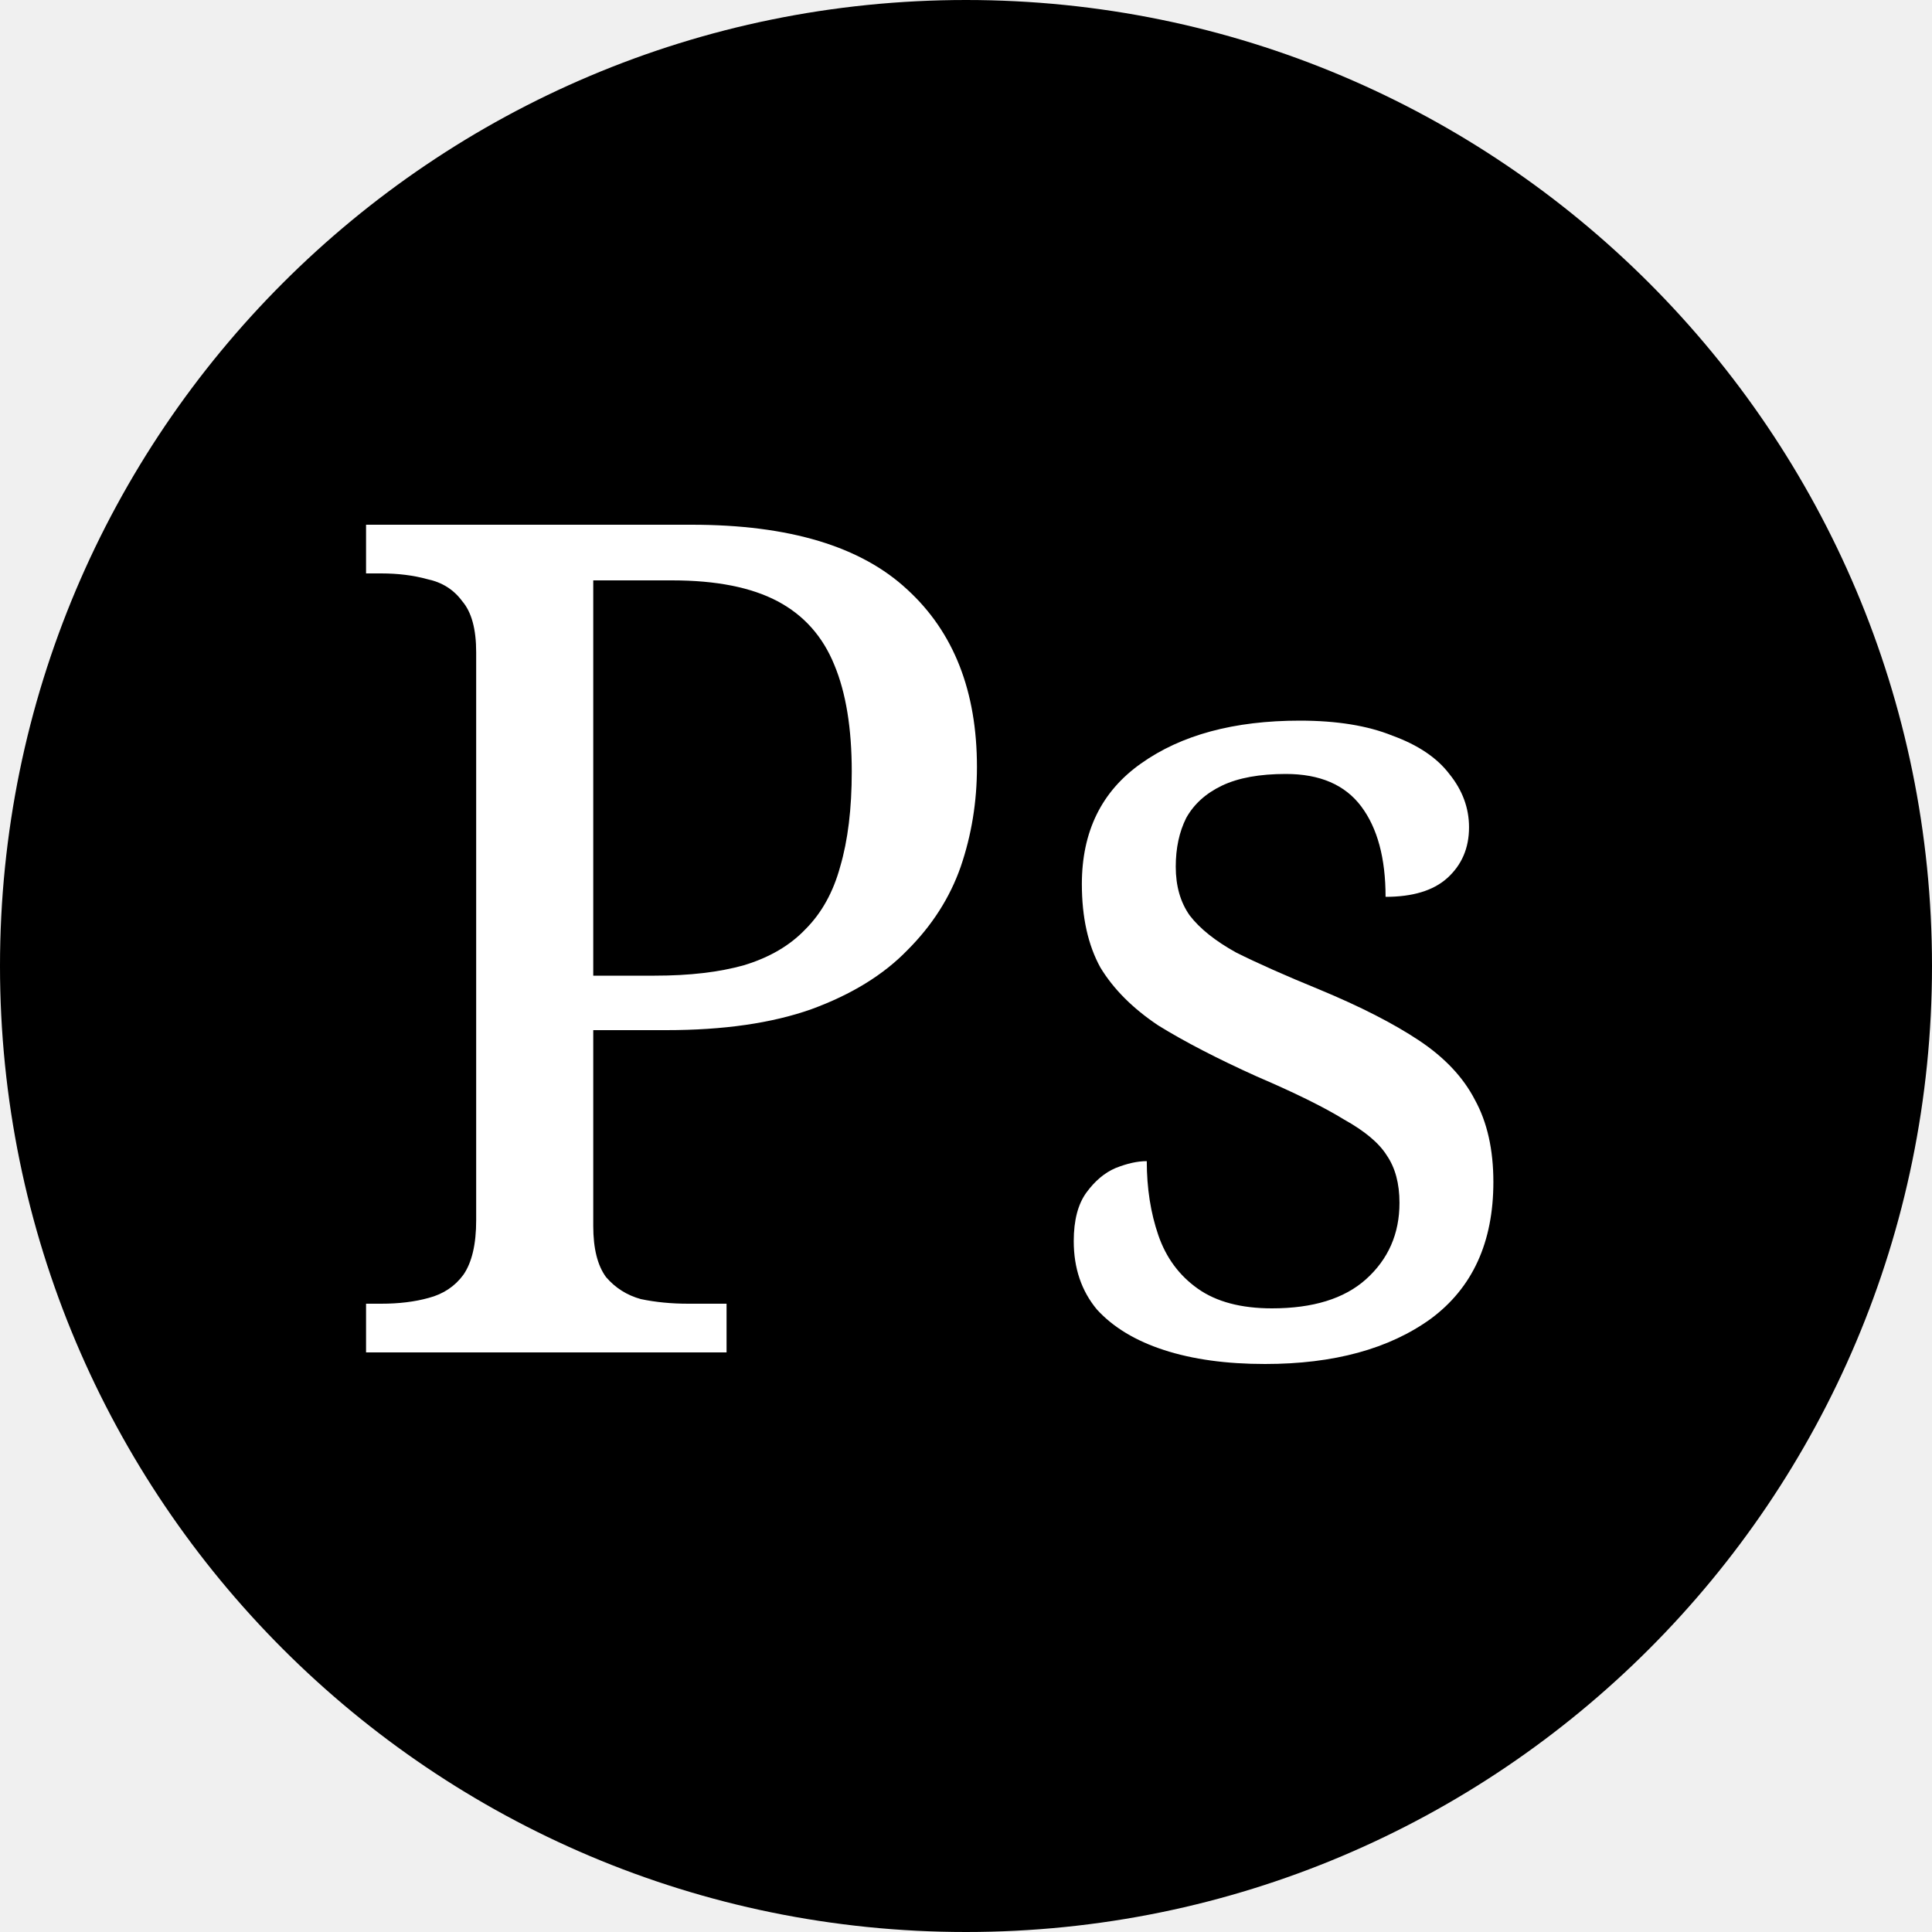
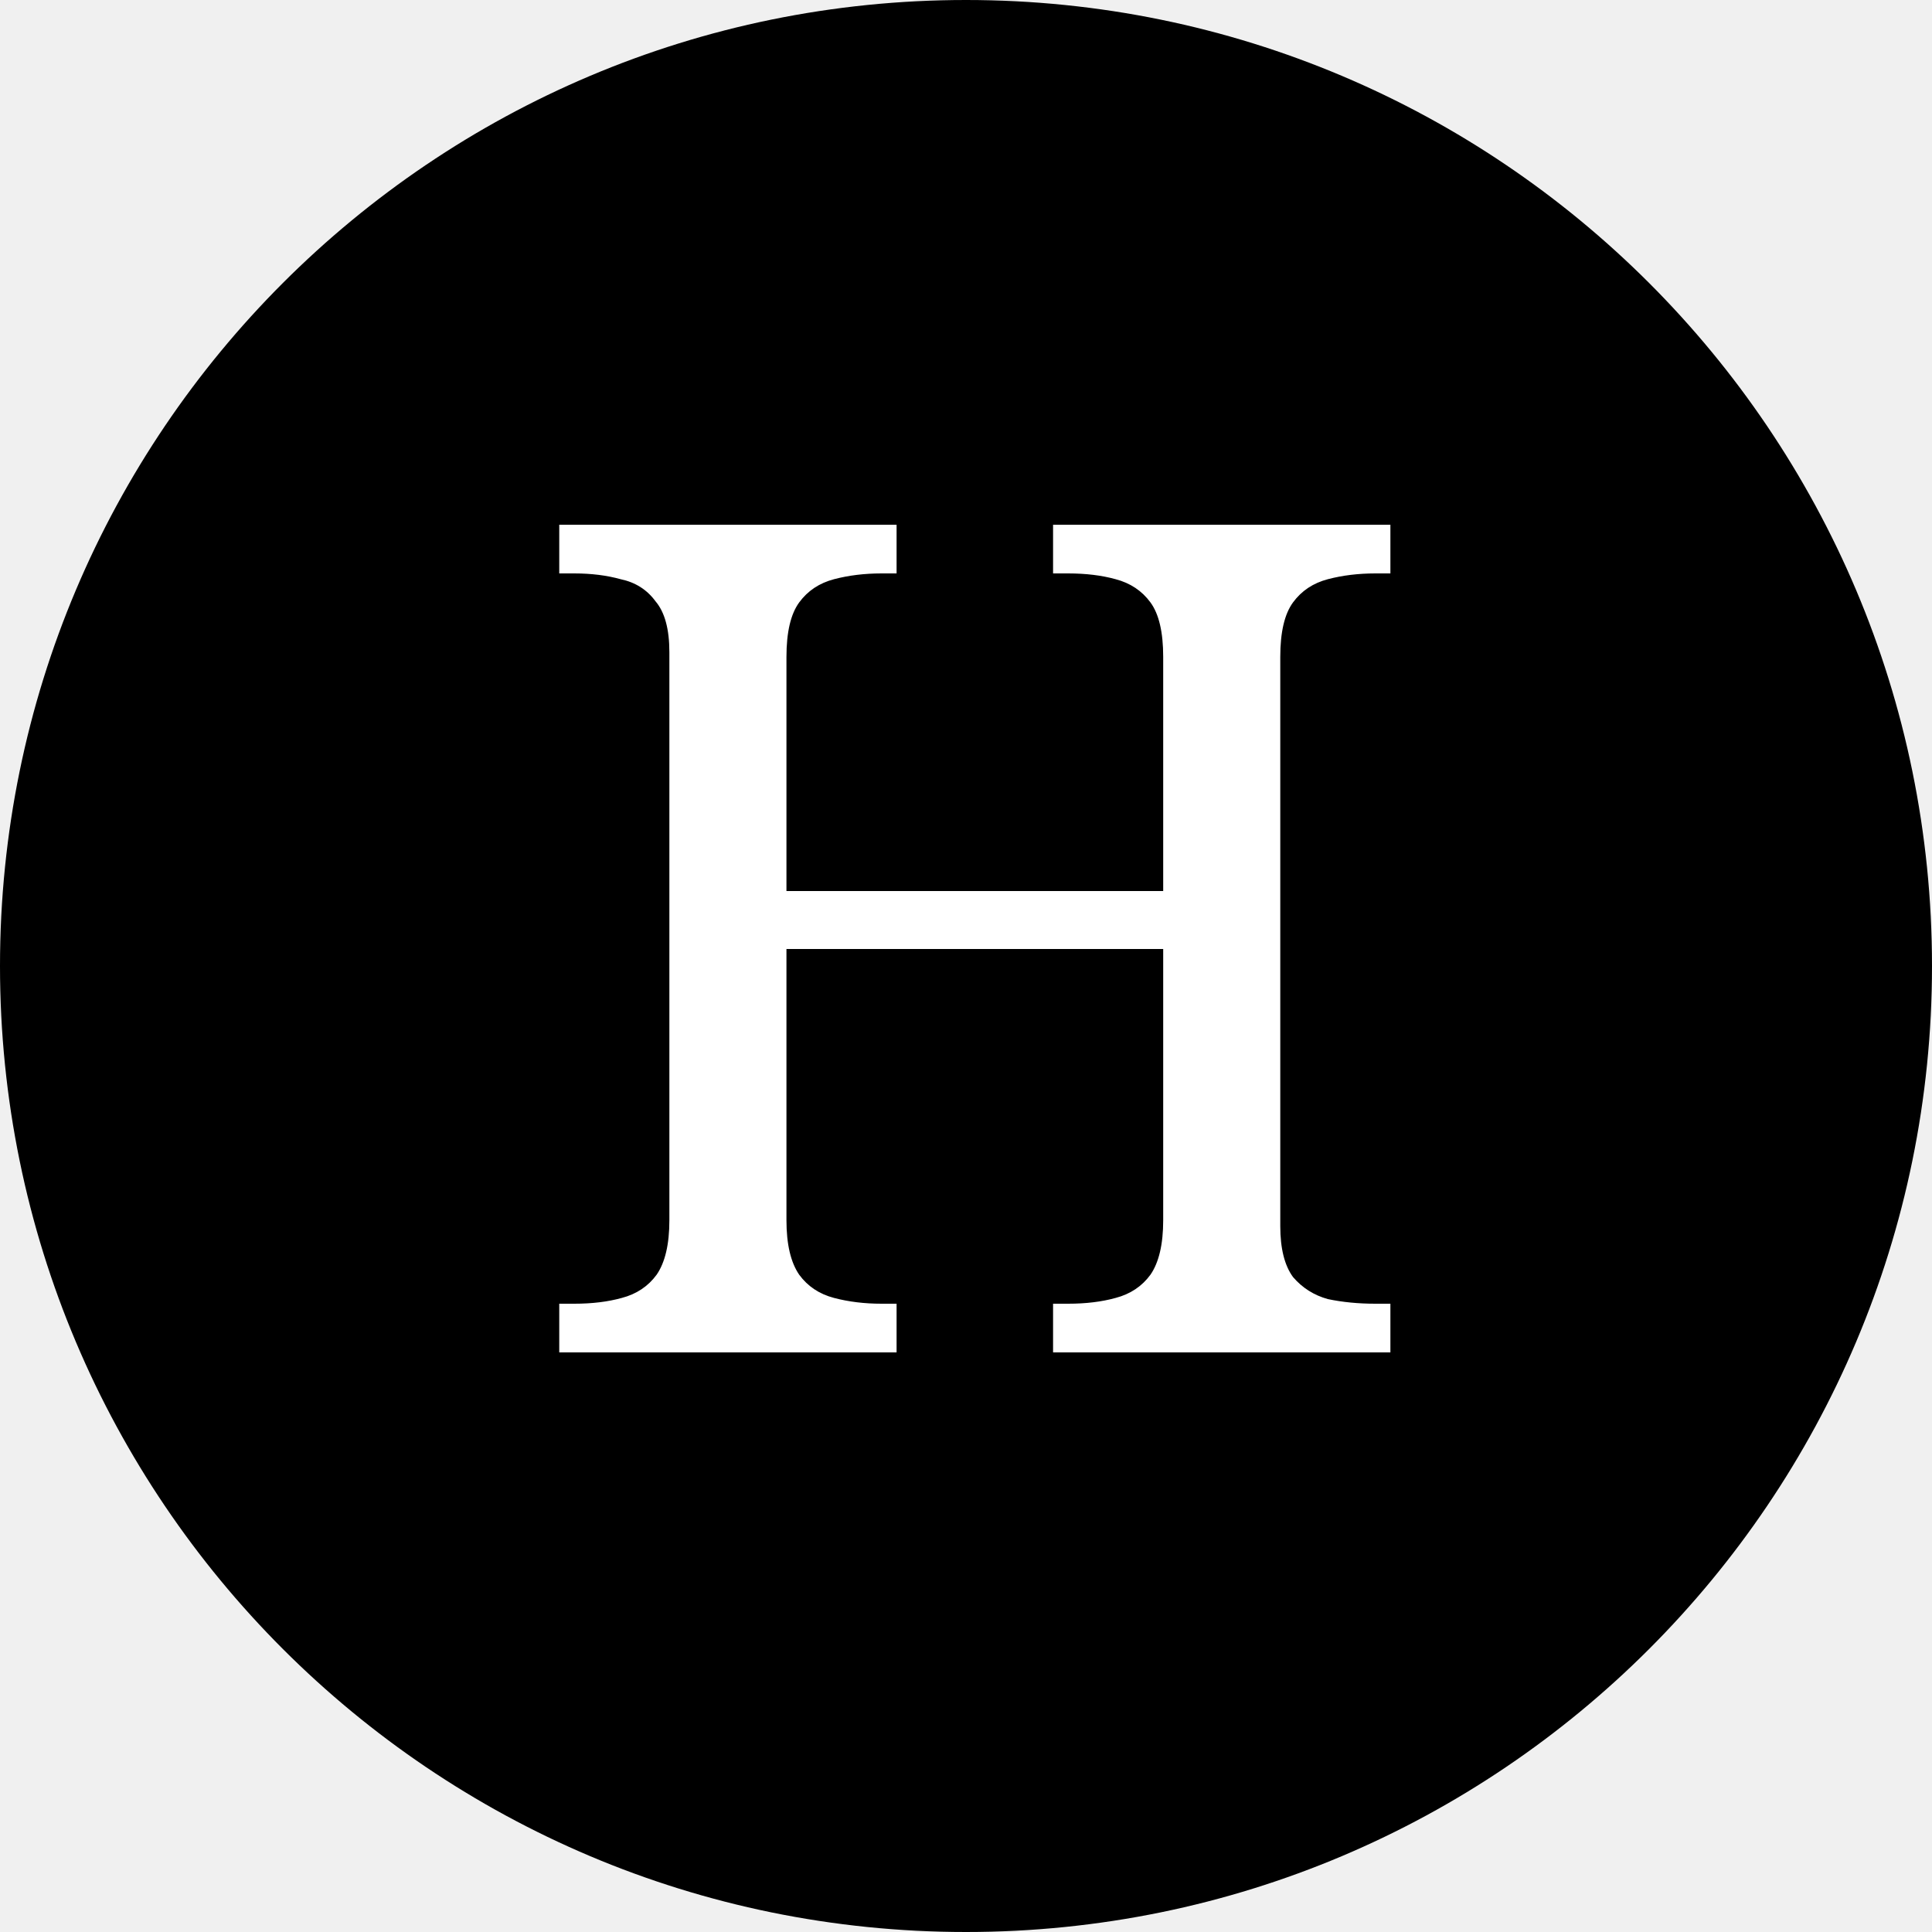
<svg xmlns="http://www.w3.org/2000/svg" width="30" height="30" viewBox="0 0 30 30" fill="none">
  <rect width="30" height="30" rx="15" fill="black" />
-   <path d="M5.684 21V20.244H5.918C6.194 20.244 6.44 20.214 6.656 20.154C6.884 20.094 7.064 19.974 7.196 19.794C7.328 19.602 7.394 19.32 7.394 18.948V10.128C7.394 9.768 7.322 9.504 7.178 9.336C7.046 9.156 6.866 9.042 6.638 8.994C6.422 8.934 6.182 8.904 5.918 8.904H5.684V8.148H10.742C12.254 8.148 13.37 8.484 14.09 9.156C14.81 9.816 15.17 10.734 15.17 11.91C15.17 12.45 15.086 12.966 14.918 13.458C14.75 13.938 14.474 14.37 14.09 14.754C13.718 15.138 13.22 15.444 12.596 15.672C11.984 15.888 11.234 15.996 10.346 15.996H9.212V19.038C9.212 19.386 9.278 19.65 9.41 19.83C9.554 19.998 9.734 20.112 9.95 20.172C10.178 20.22 10.424 20.244 10.688 20.244H11.282V21H5.684ZM10.166 15.15C10.706 15.15 11.168 15.096 11.552 14.988C11.948 14.868 12.266 14.682 12.506 14.43C12.758 14.178 12.938 13.854 13.046 13.458C13.166 13.05 13.226 12.558 13.226 11.982C13.226 11.31 13.136 10.758 12.956 10.326C12.776 9.882 12.482 9.552 12.074 9.336C11.666 9.12 11.12 9.012 10.436 9.012H9.212V15.15H10.166ZM19.643 21.18C19.043 21.18 18.521 21.108 18.077 20.964C17.633 20.82 17.285 20.61 17.033 20.334C16.793 20.046 16.673 19.692 16.673 19.272C16.673 18.948 16.739 18.696 16.871 18.516C17.003 18.336 17.153 18.21 17.321 18.138C17.501 18.066 17.663 18.03 17.807 18.03C17.807 18.45 17.867 18.834 17.987 19.182C18.107 19.53 18.311 19.806 18.599 20.01C18.887 20.214 19.271 20.316 19.751 20.316C20.387 20.316 20.873 20.166 21.209 19.866C21.557 19.554 21.731 19.158 21.731 18.678C21.731 18.378 21.665 18.132 21.533 17.94C21.413 17.748 21.191 17.562 20.867 17.382C20.555 17.19 20.105 16.968 19.517 16.716C18.905 16.44 18.395 16.176 17.987 15.924C17.591 15.66 17.291 15.36 17.087 15.024C16.895 14.676 16.799 14.244 16.799 13.728C16.799 12.912 17.105 12.288 17.717 11.856C18.341 11.412 19.163 11.19 20.183 11.19C20.759 11.19 21.239 11.268 21.623 11.424C22.019 11.568 22.313 11.766 22.505 12.018C22.709 12.27 22.811 12.546 22.811 12.846C22.811 13.17 22.697 13.434 22.469 13.638C22.253 13.83 21.935 13.926 21.515 13.926C21.515 13.326 21.389 12.858 21.137 12.522C20.885 12.186 20.495 12.018 19.967 12.018C19.559 12.018 19.229 12.078 18.977 12.198C18.725 12.318 18.539 12.486 18.419 12.702C18.311 12.918 18.257 13.17 18.257 13.458C18.257 13.758 18.329 14.01 18.473 14.214C18.629 14.418 18.869 14.61 19.193 14.79C19.529 14.958 19.961 15.15 20.489 15.366C21.125 15.63 21.641 15.894 22.037 16.158C22.433 16.422 22.721 16.728 22.901 17.076C23.093 17.424 23.189 17.85 23.189 18.354C23.189 19.29 22.865 19.998 22.217 20.478C21.569 20.946 20.711 21.18 19.643 21.18Z" fill="white" />
+   <path d="M8.684 21V20.244H8.918C9.194 20.244 9.44 20.214 9.656 20.154C9.884 20.094 10.064 19.974 10.196 19.794C10.328 19.602 10.394 19.32 10.394 18.948V10.128C10.394 9.768 10.322 9.504 10.178 9.336C10.046 9.156 9.866 9.042 9.638 8.994C9.422 8.934 9.182 8.904 8.918 8.904H8.684V8.148H13.922V8.904H13.688C13.424 8.904 13.178 8.934 12.95 8.994C12.722 9.054 12.542 9.174 12.41 9.354C12.278 9.534 12.212 9.816 12.212 10.2V13.836H18.062V10.2C18.062 9.816 17.996 9.534 17.864 9.354C17.732 9.174 17.552 9.054 17.324 8.994C17.108 8.934 16.862 8.904 16.586 8.904H16.352V8.148H21.59V8.904H21.356C21.092 8.904 20.846 8.934 20.618 8.994C20.39 9.054 20.21 9.174 20.078 9.354C19.946 9.534 19.88 9.816 19.88 10.2V19.038C19.88 19.386 19.946 19.65 20.078 19.83C20.222 19.998 20.402 20.112 20.618 20.172C20.846 20.22 21.092 20.244 21.356 20.244H21.59V21H16.352V20.244H16.586C16.862 20.244 17.108 20.214 17.324 20.154C17.552 20.094 17.732 19.974 17.864 19.794C17.996 19.602 18.062 19.32 18.062 18.948V14.736H12.212V18.948C12.212 19.32 12.278 19.602 12.41 19.794C12.542 19.974 12.722 20.094 12.95 20.154C13.178 20.214 13.424 20.244 13.688 20.244H13.922V21H8.684Z" fill="white" />
</svg>
